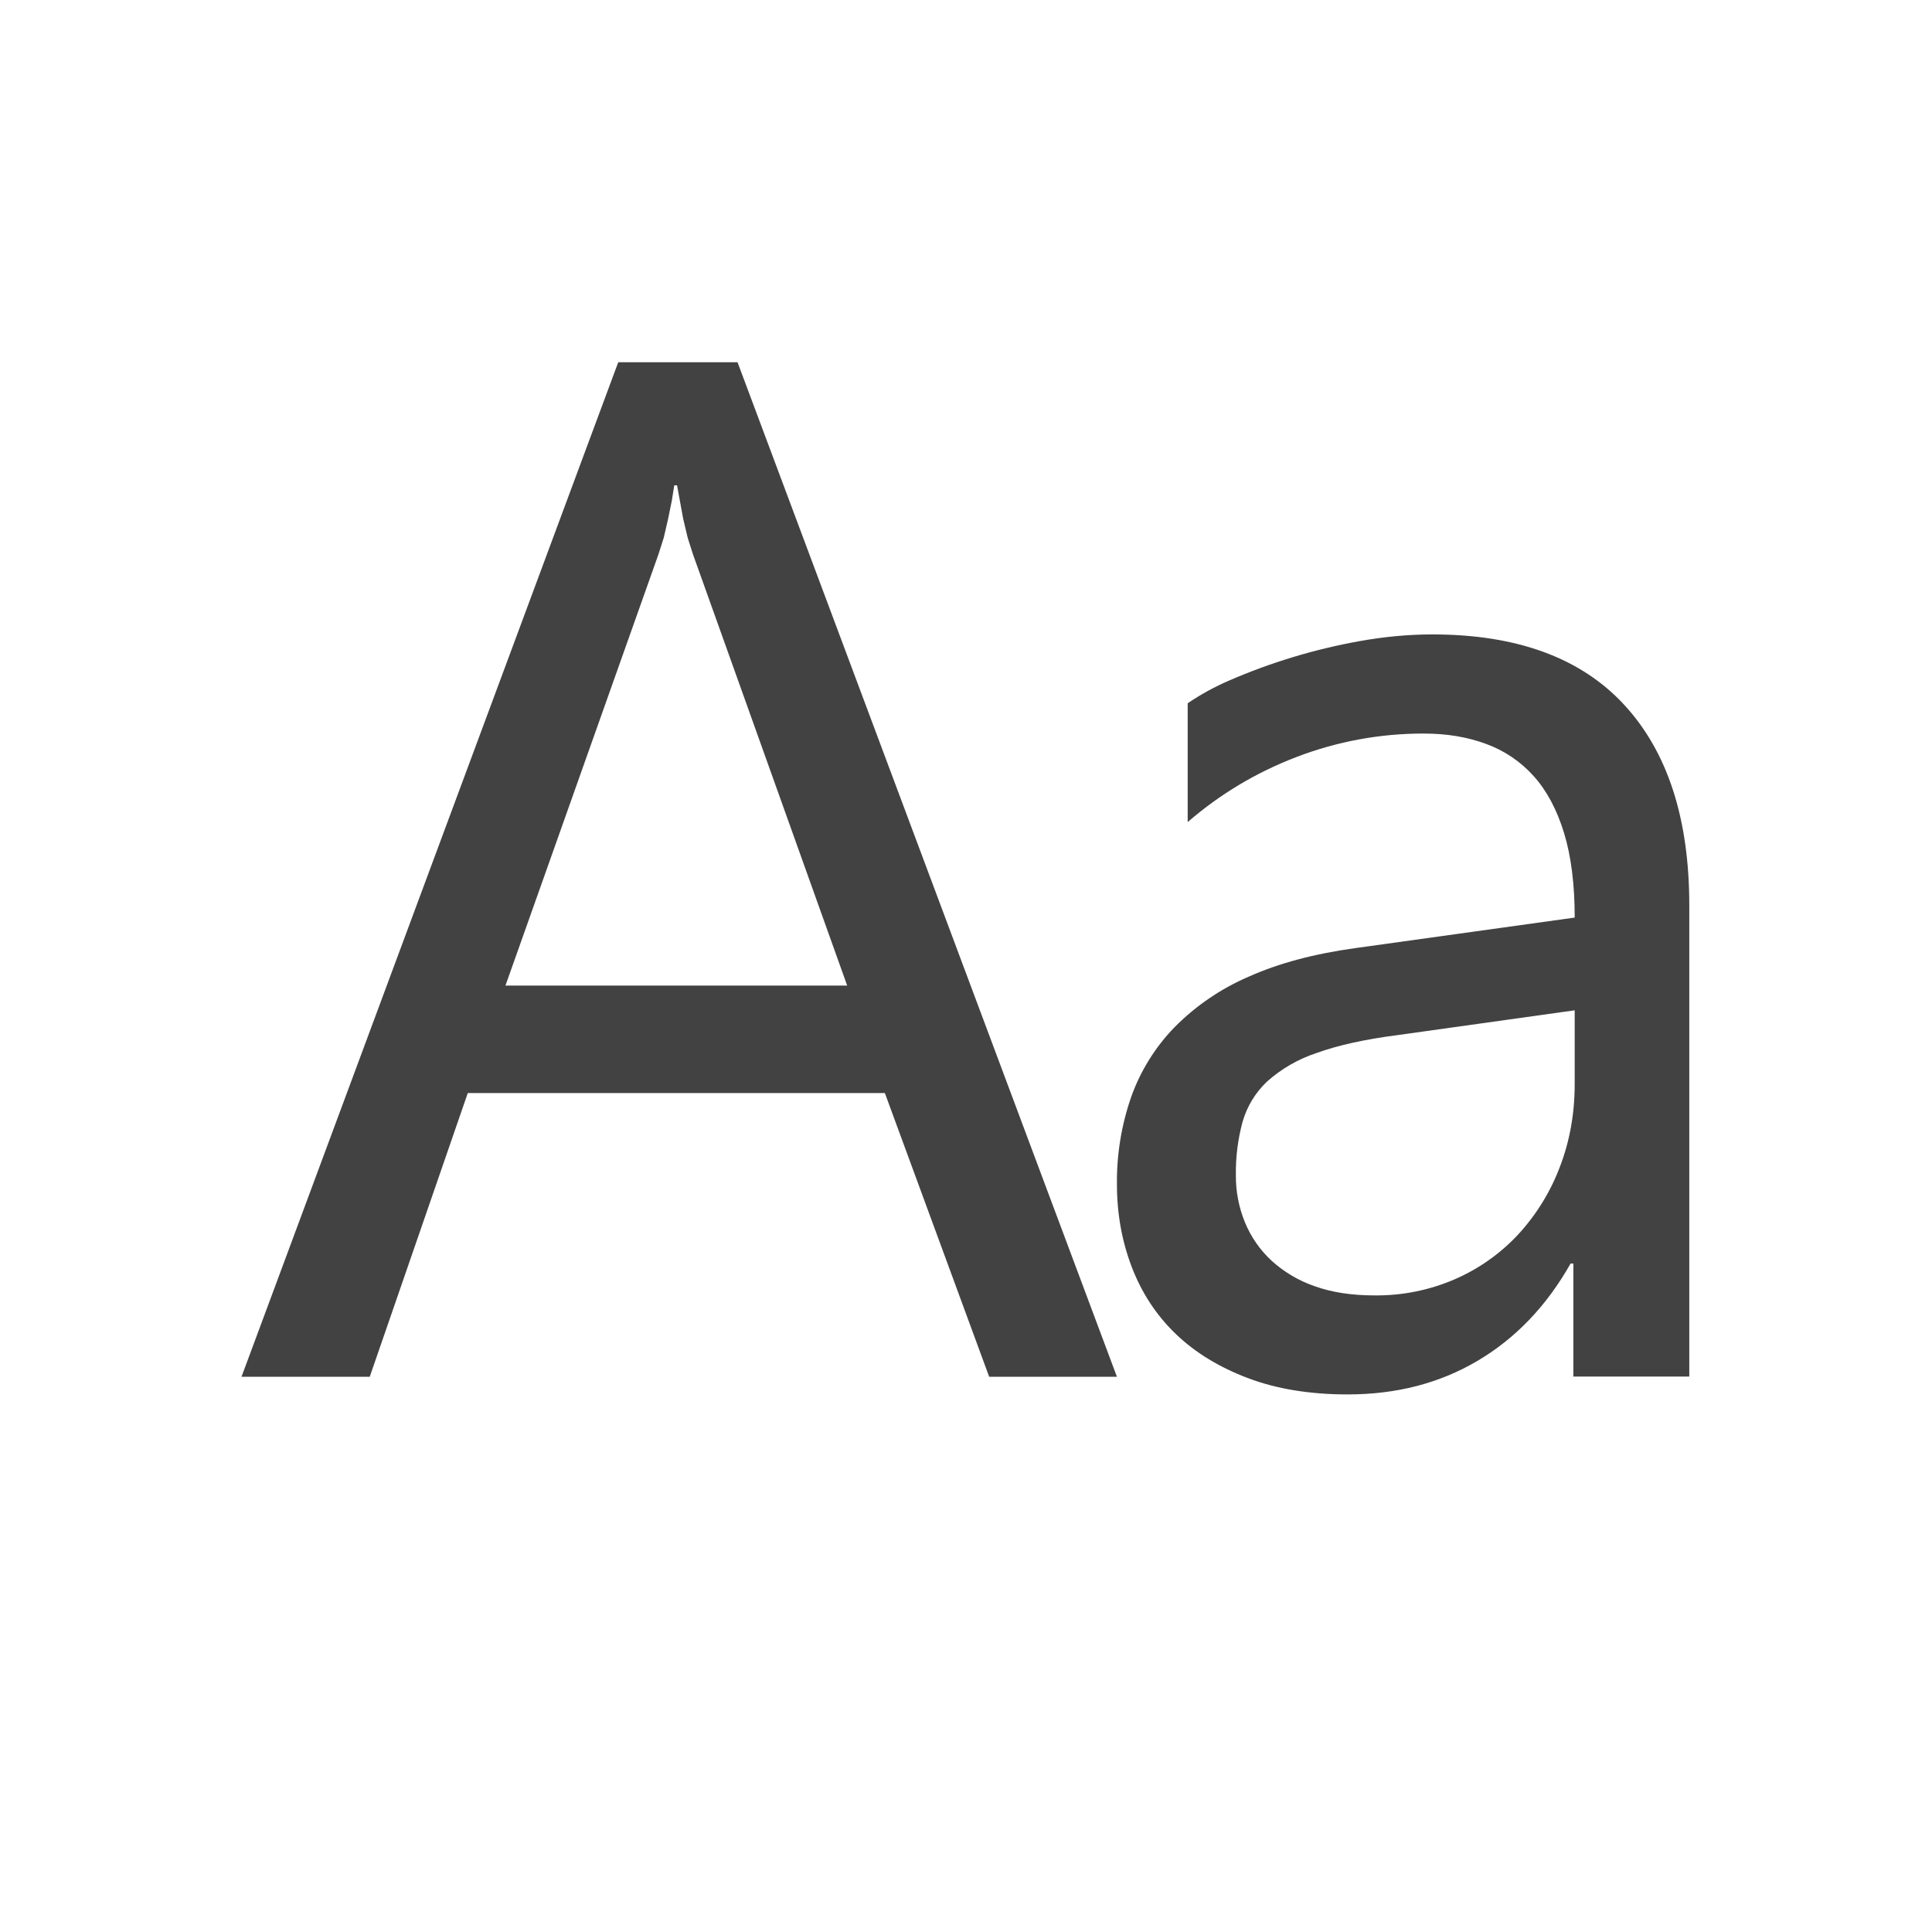
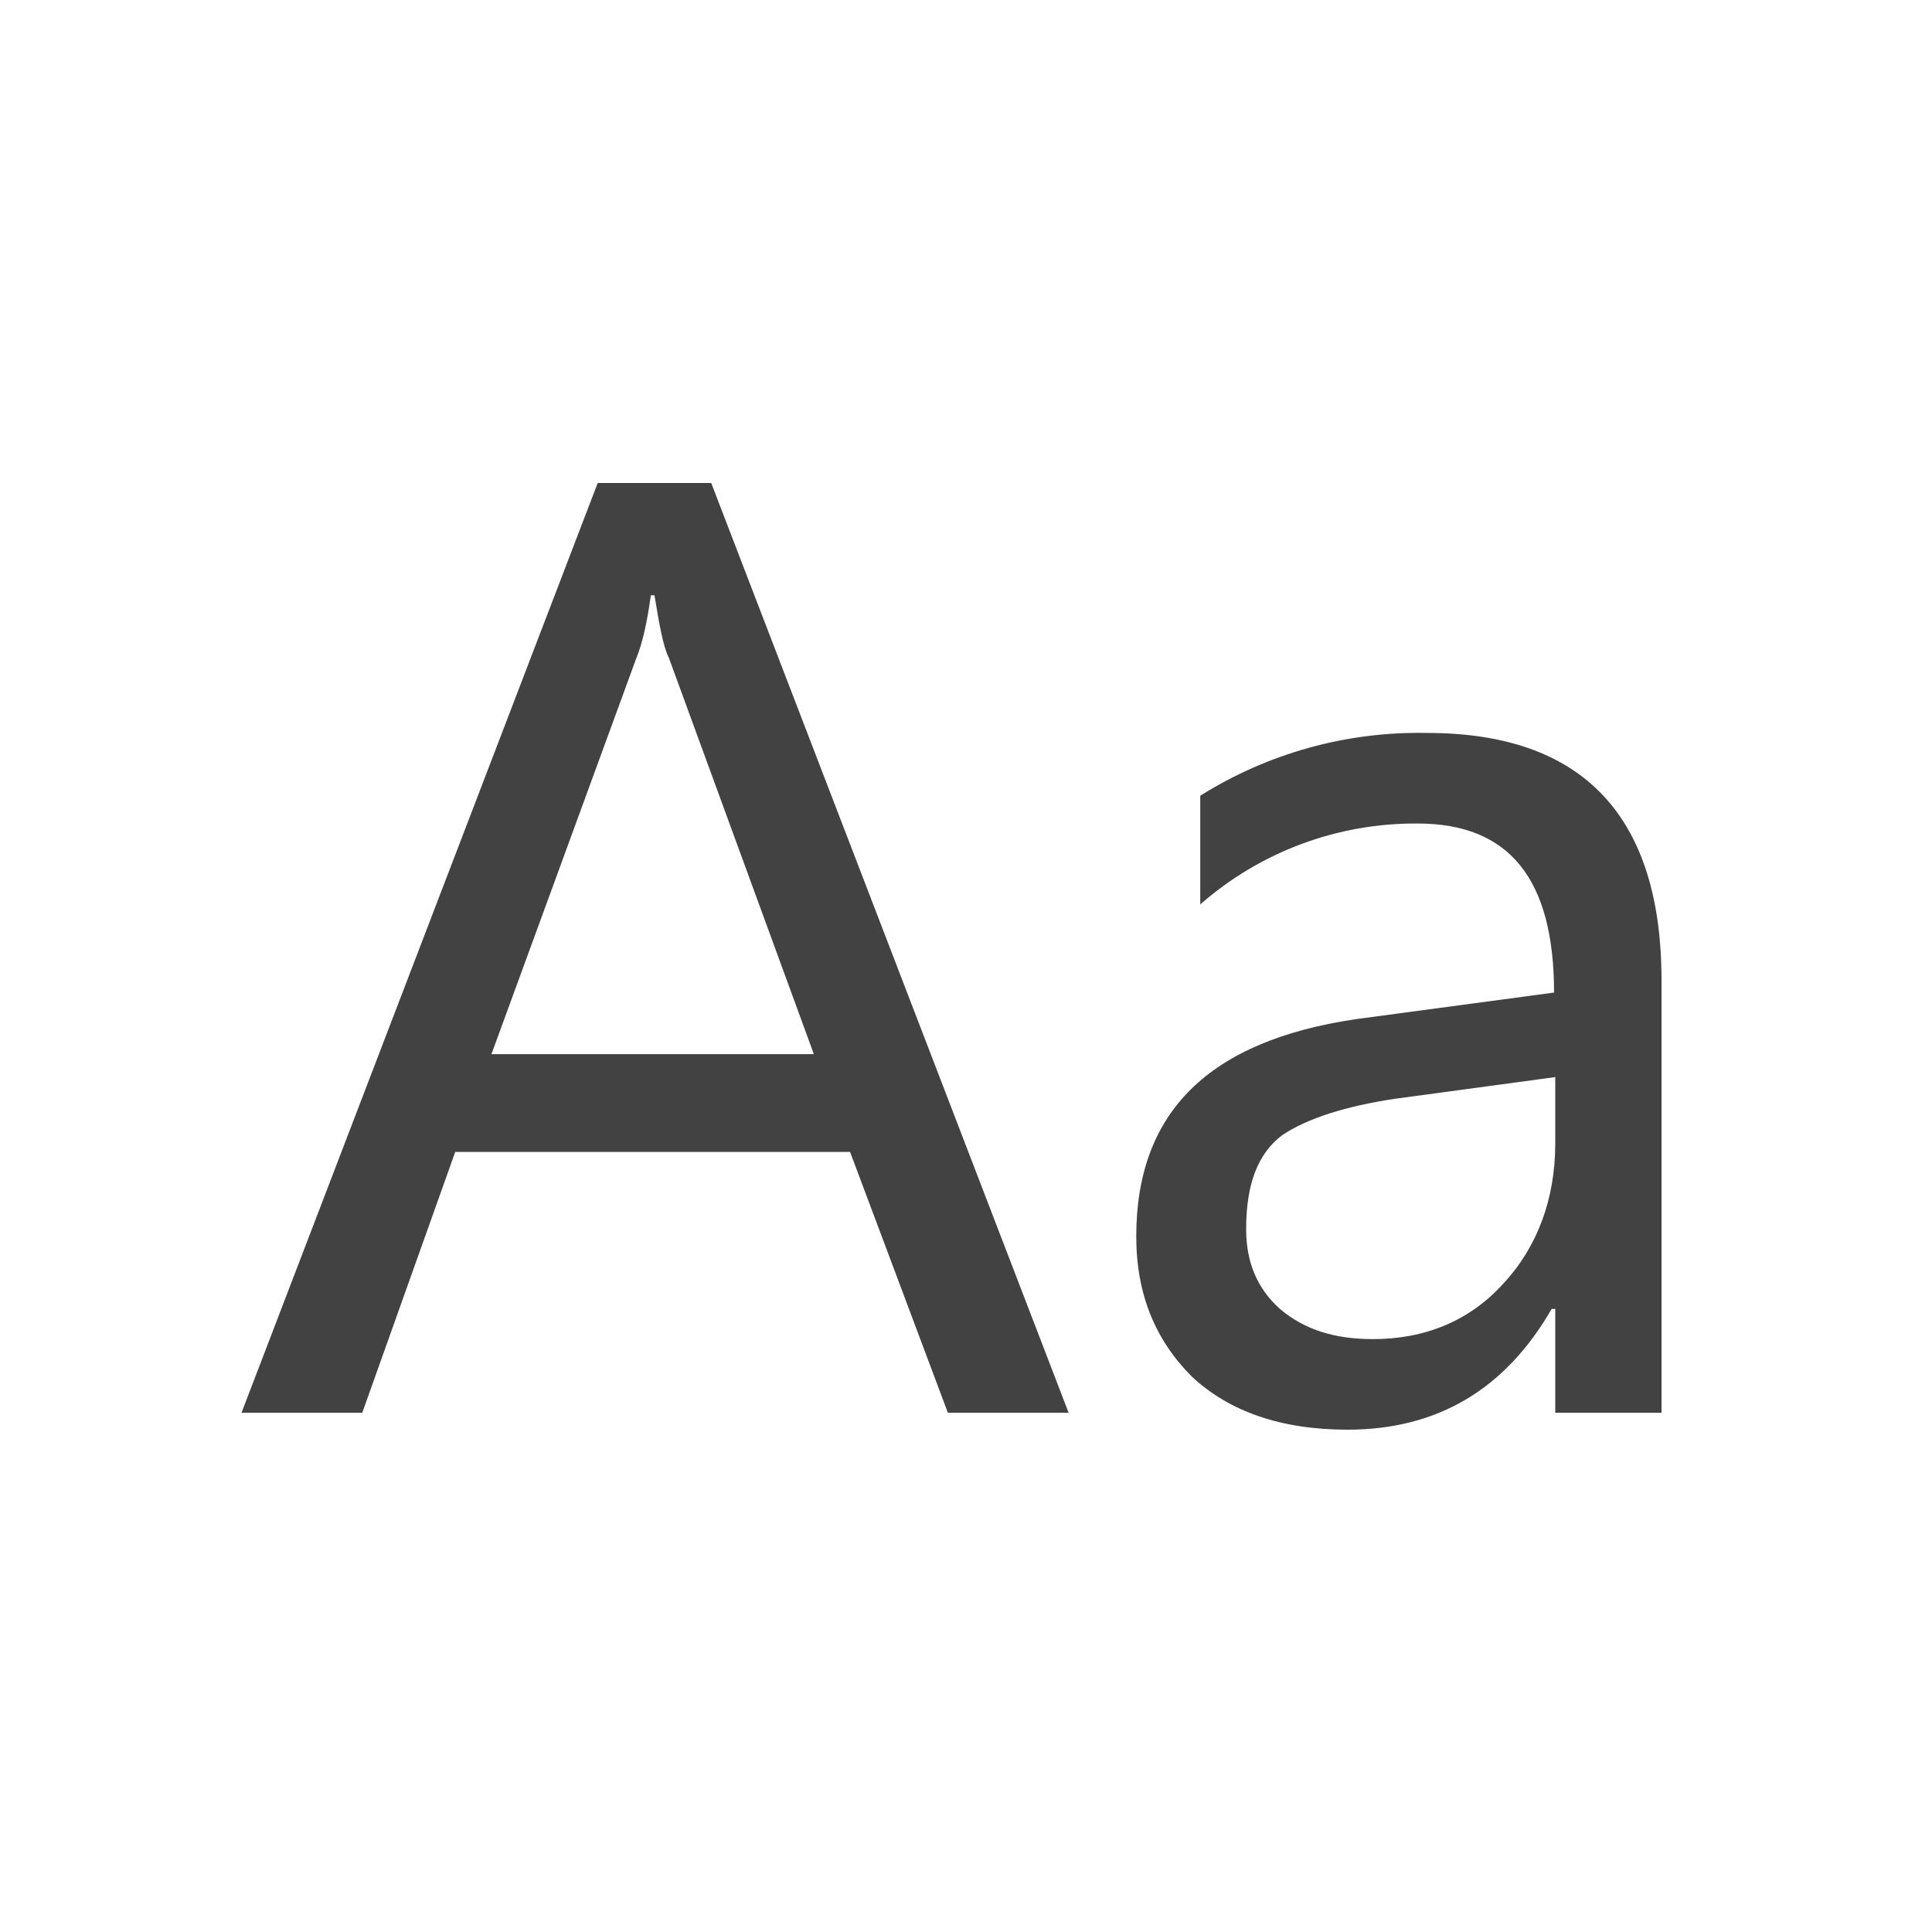
<svg xmlns="http://www.w3.org/2000/svg" width="16" height="16" fill="none" viewBox="0 0 16 16">
-   <path fill="#424242" fill-rule="evenodd" d="M7.328 9.052l.864 2.35H9.25L6.108 3H5.12L2 11.402h1.062l.812-2.35h3.454zM5.695 4.453l.043.135 1.278 3.574h-2.83l1.268-3.574.043-.135.036-.156.031-.152.02-.126h.023l.023.126.028.152.037.156zm7.335 6.011v.936h.96V7.498c0-.719-.18-1.272-.539-1.661-.359-.389-.889-.583-1.588-.583-.199 0-.401.019-.606.056a4.875 4.875 0 0 0-1.078.326 2.081 2.081 0 0 0-.343.188v.984c.266-.23.566-.411.904-.54a2.927 2.927 0 0 1 1.052-.193c.188 0 .358.028.513.085a.98.98 0 0 1 .396.267c.109.121.193.279.252.472.059.193.088.427.088.7l-1.811.252c-.344.047-.64.126-.888.237a1.947 1.947 0 0 0-.615.419 1.6 1.6 0 0 0-.36.58 2.134 2.134 0 0 0-.117.721c0 .246.042.475.124.688.082.213.203.397.363.551.16.154.36.276.598.366.238.09.513.135.826.135.402 0 .76-.092 1.075-.278.315-.186.572-.454.771-.806h.023zm-2.128-1.743c.176-.064.401-.114.674-.149l1.465-.205v.609c0 .246-.041.475-.123.688a1.727 1.727 0 0 1-.343.557 1.573 1.573 0 0 1-.524.372 1.63 1.63 0 0 1-.668.135c-.187 0-.353-.025-.495-.076a1.03 1.03 0 0 1-.357-.211.896.896 0 0 1-.22-.316 1.005 1.005 0 0 1-.076-.393 1.6 1.6 0 0 1 .055-.44.739.739 0 0 1 .202-.334 1.16 1.16 0 0 1 .41-.237z" clip-rule="evenodd" />
+   <path fill="#424242" d="M11.82 6.07c1.29 0 1.94.69 1.94 2.05v3.58h-.88v-.86h-.03c-.38.66-.94 1-1.69 1-.55 0-.98-.15-1.29-.44-.3-.3-.46-.68-.46-1.16 0-1.03.6-1.62 1.82-1.8l1.64-.22c0-.94-.37-1.4-1.13-1.4a2.7 2.7 0 0 0-1.8.67v-.9a3.4 3.4 0 0 1 1.88-.52ZM8.85 11.7h-1l-.81-2.16H3.77L3 11.7H2L4.95 4h.94l2.96 7.7Zm2.7-2.6c-.4.06-.72.16-.93.3-.2.15-.3.4-.3.78 0 .27.09.49.28.66.2.17.45.25.77.25.43 0 .8-.15 1.08-.46.28-.3.43-.7.43-1.16v-.55l-1.33.18ZM5.39 4.93c-.03.22-.07.4-.12.52l-1.2 3.28h2.67l-1.2-3.28c-.05-.1-.08-.28-.12-.52h-.03Z" />
</svg>
